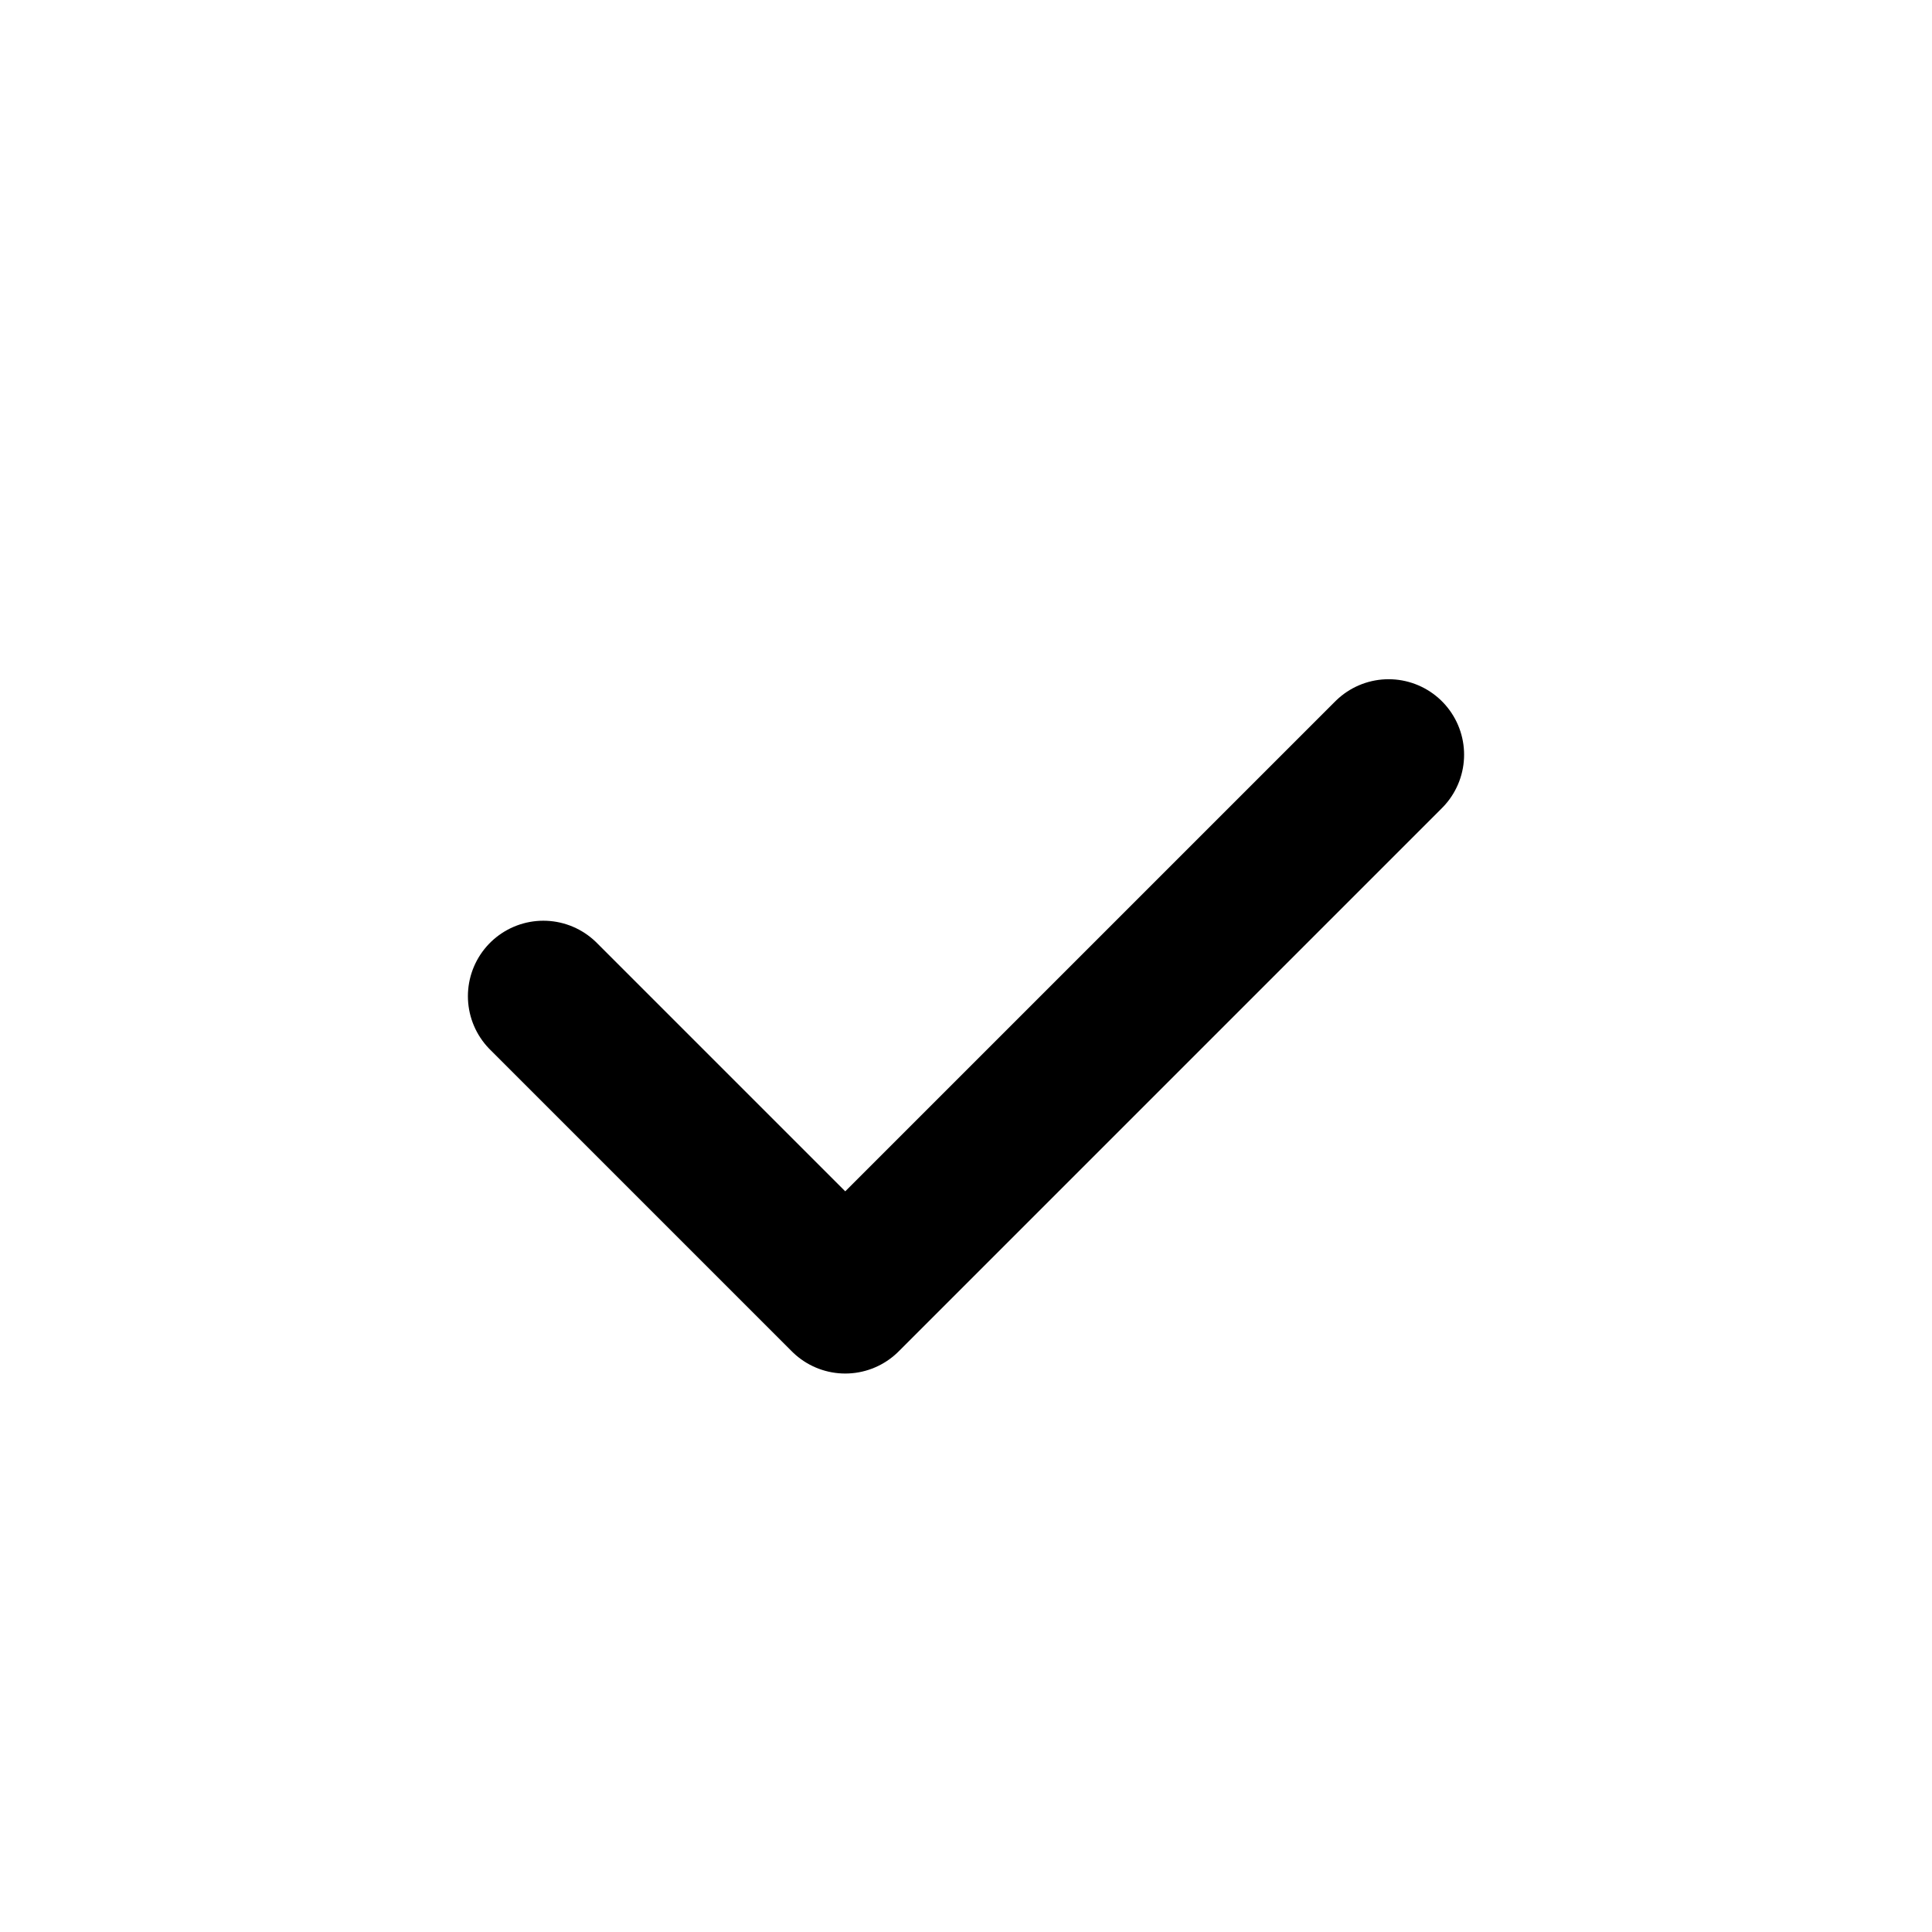
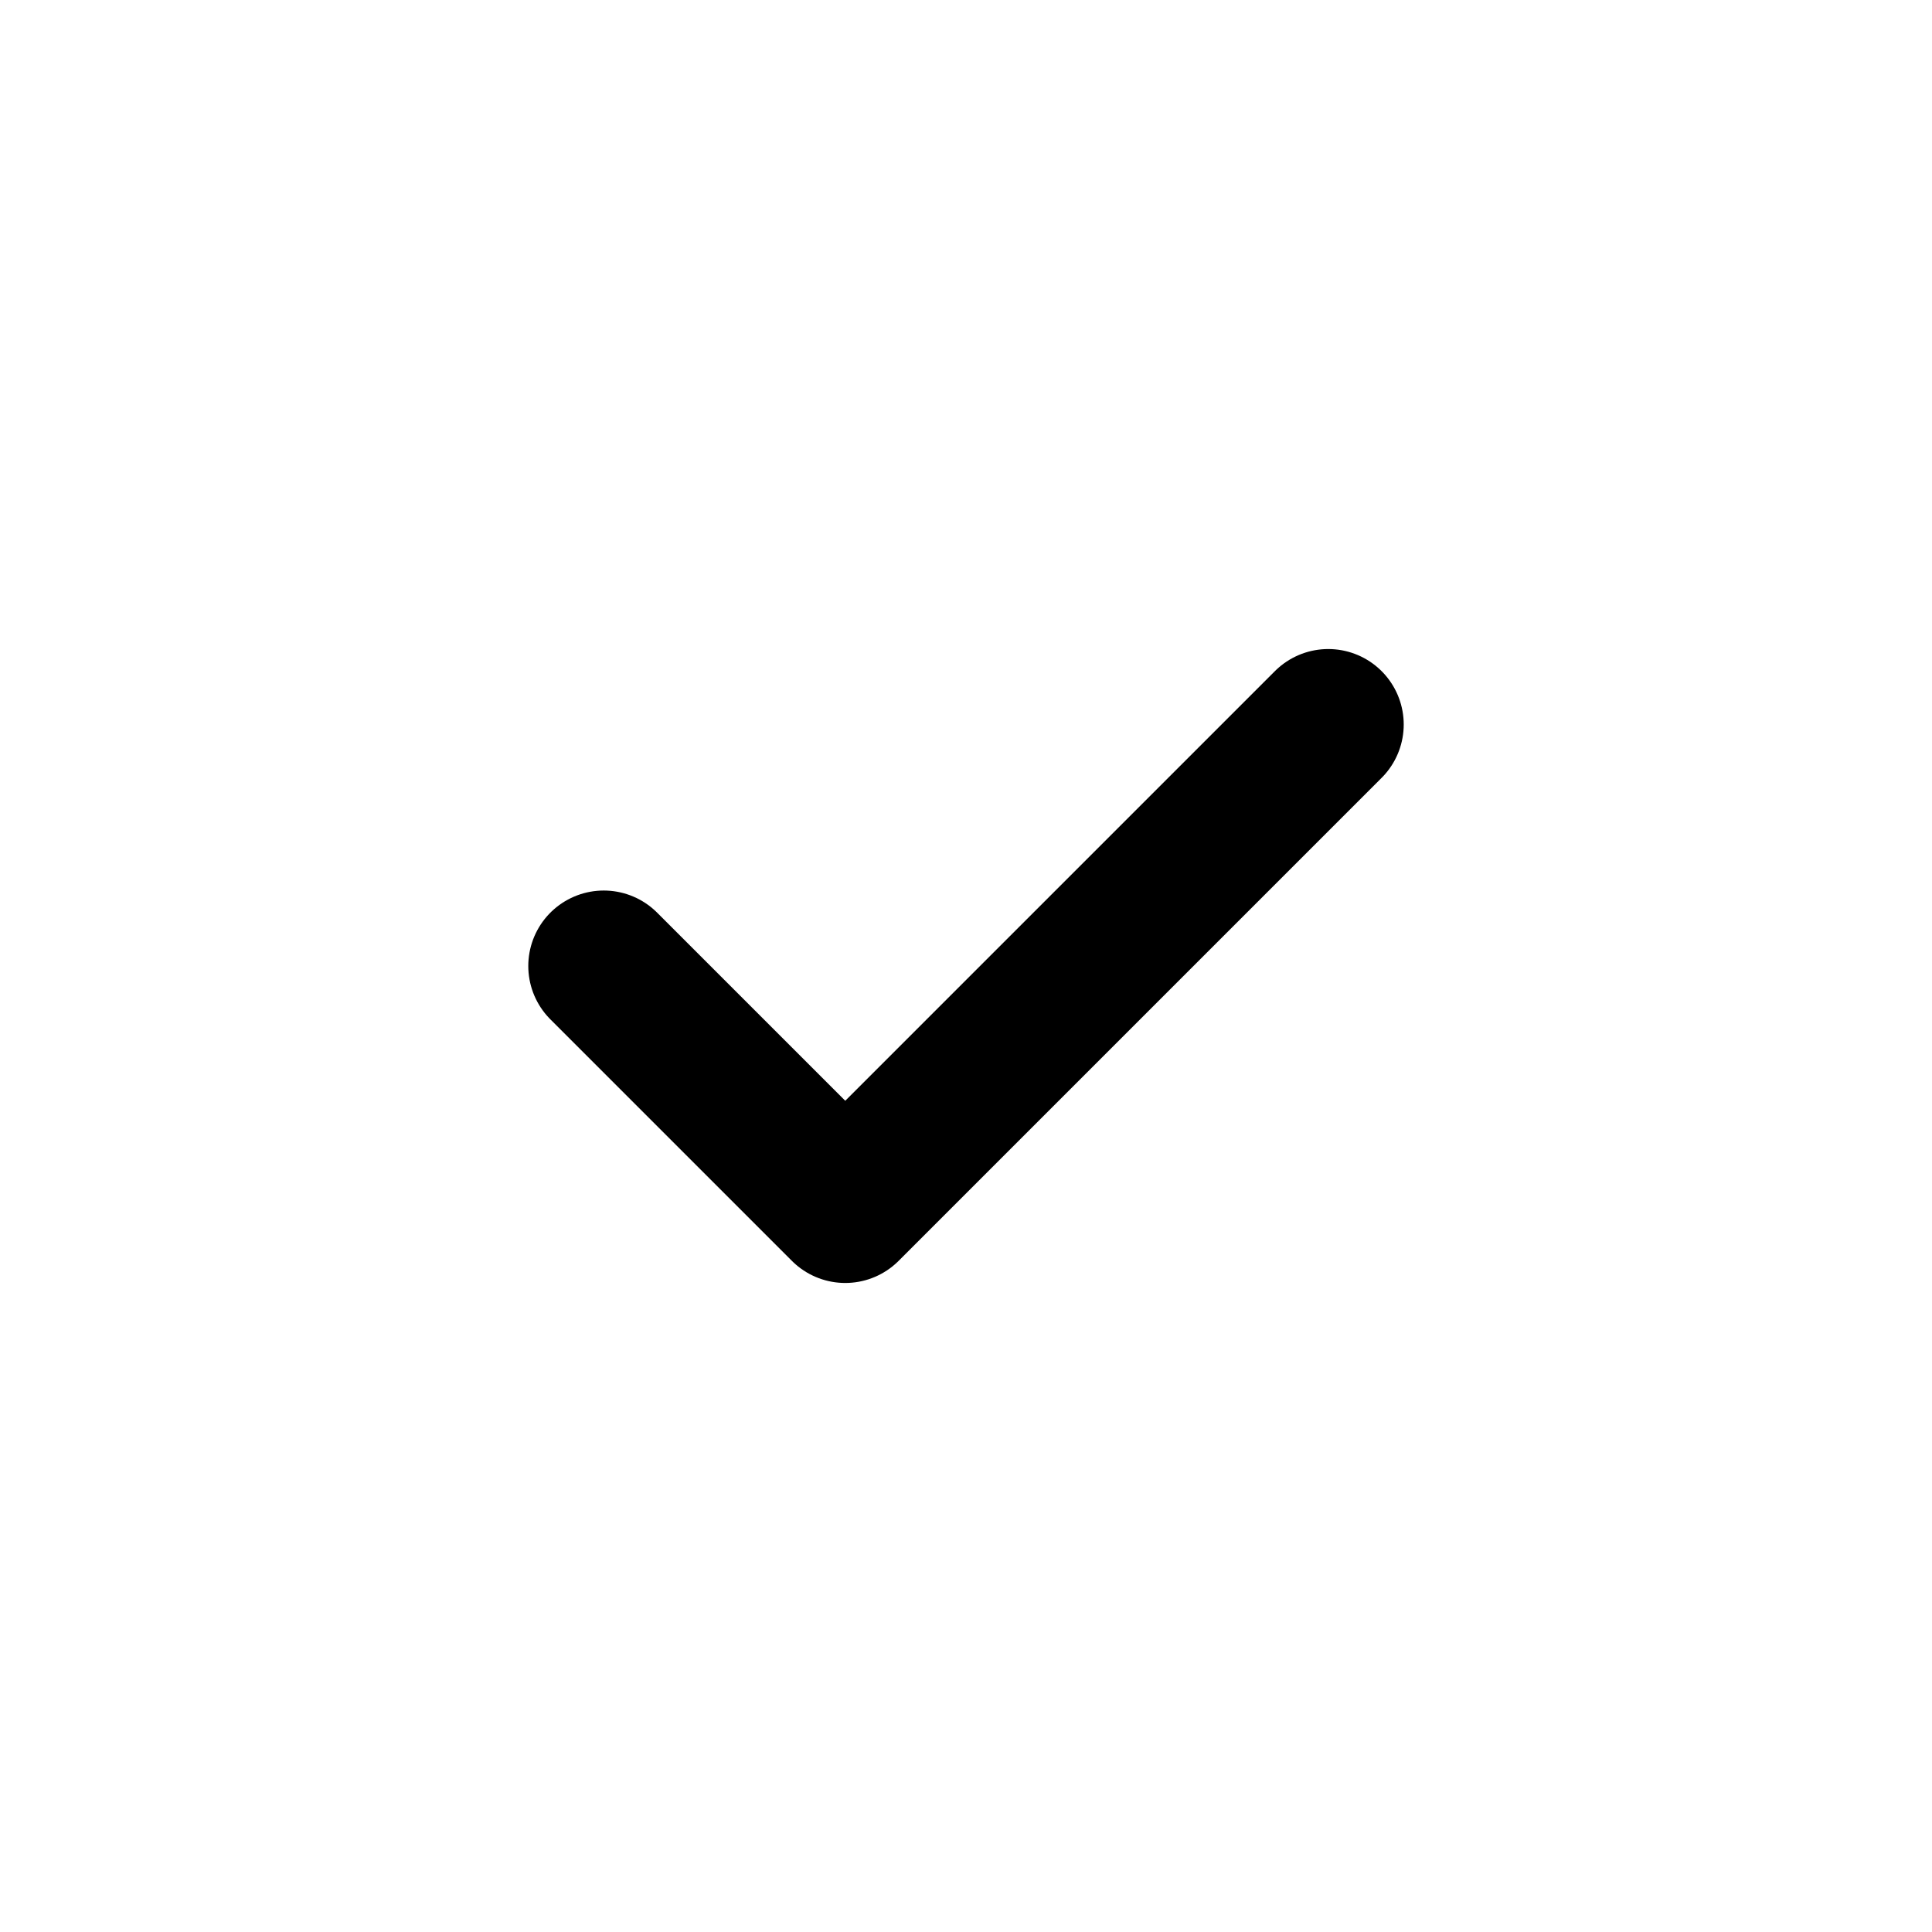
<svg xmlns="http://www.w3.org/2000/svg" data-set="area-status" width="16" height="16" viewBox="0 0 16 16" fill="none">
-   <path d="M4.5 8.25L7 10.75L11.5 6.25" fill="none" stroke="currentColor" stroke-width="1.25" stroke-linecap="round" stroke-linejoin="round" />
+   <path d="M5 8L7 10L11 6" fill="none" stroke="currentColor" stroke-width="1.25" stroke-linecap="round" stroke-linejoin="round" />
</svg>
